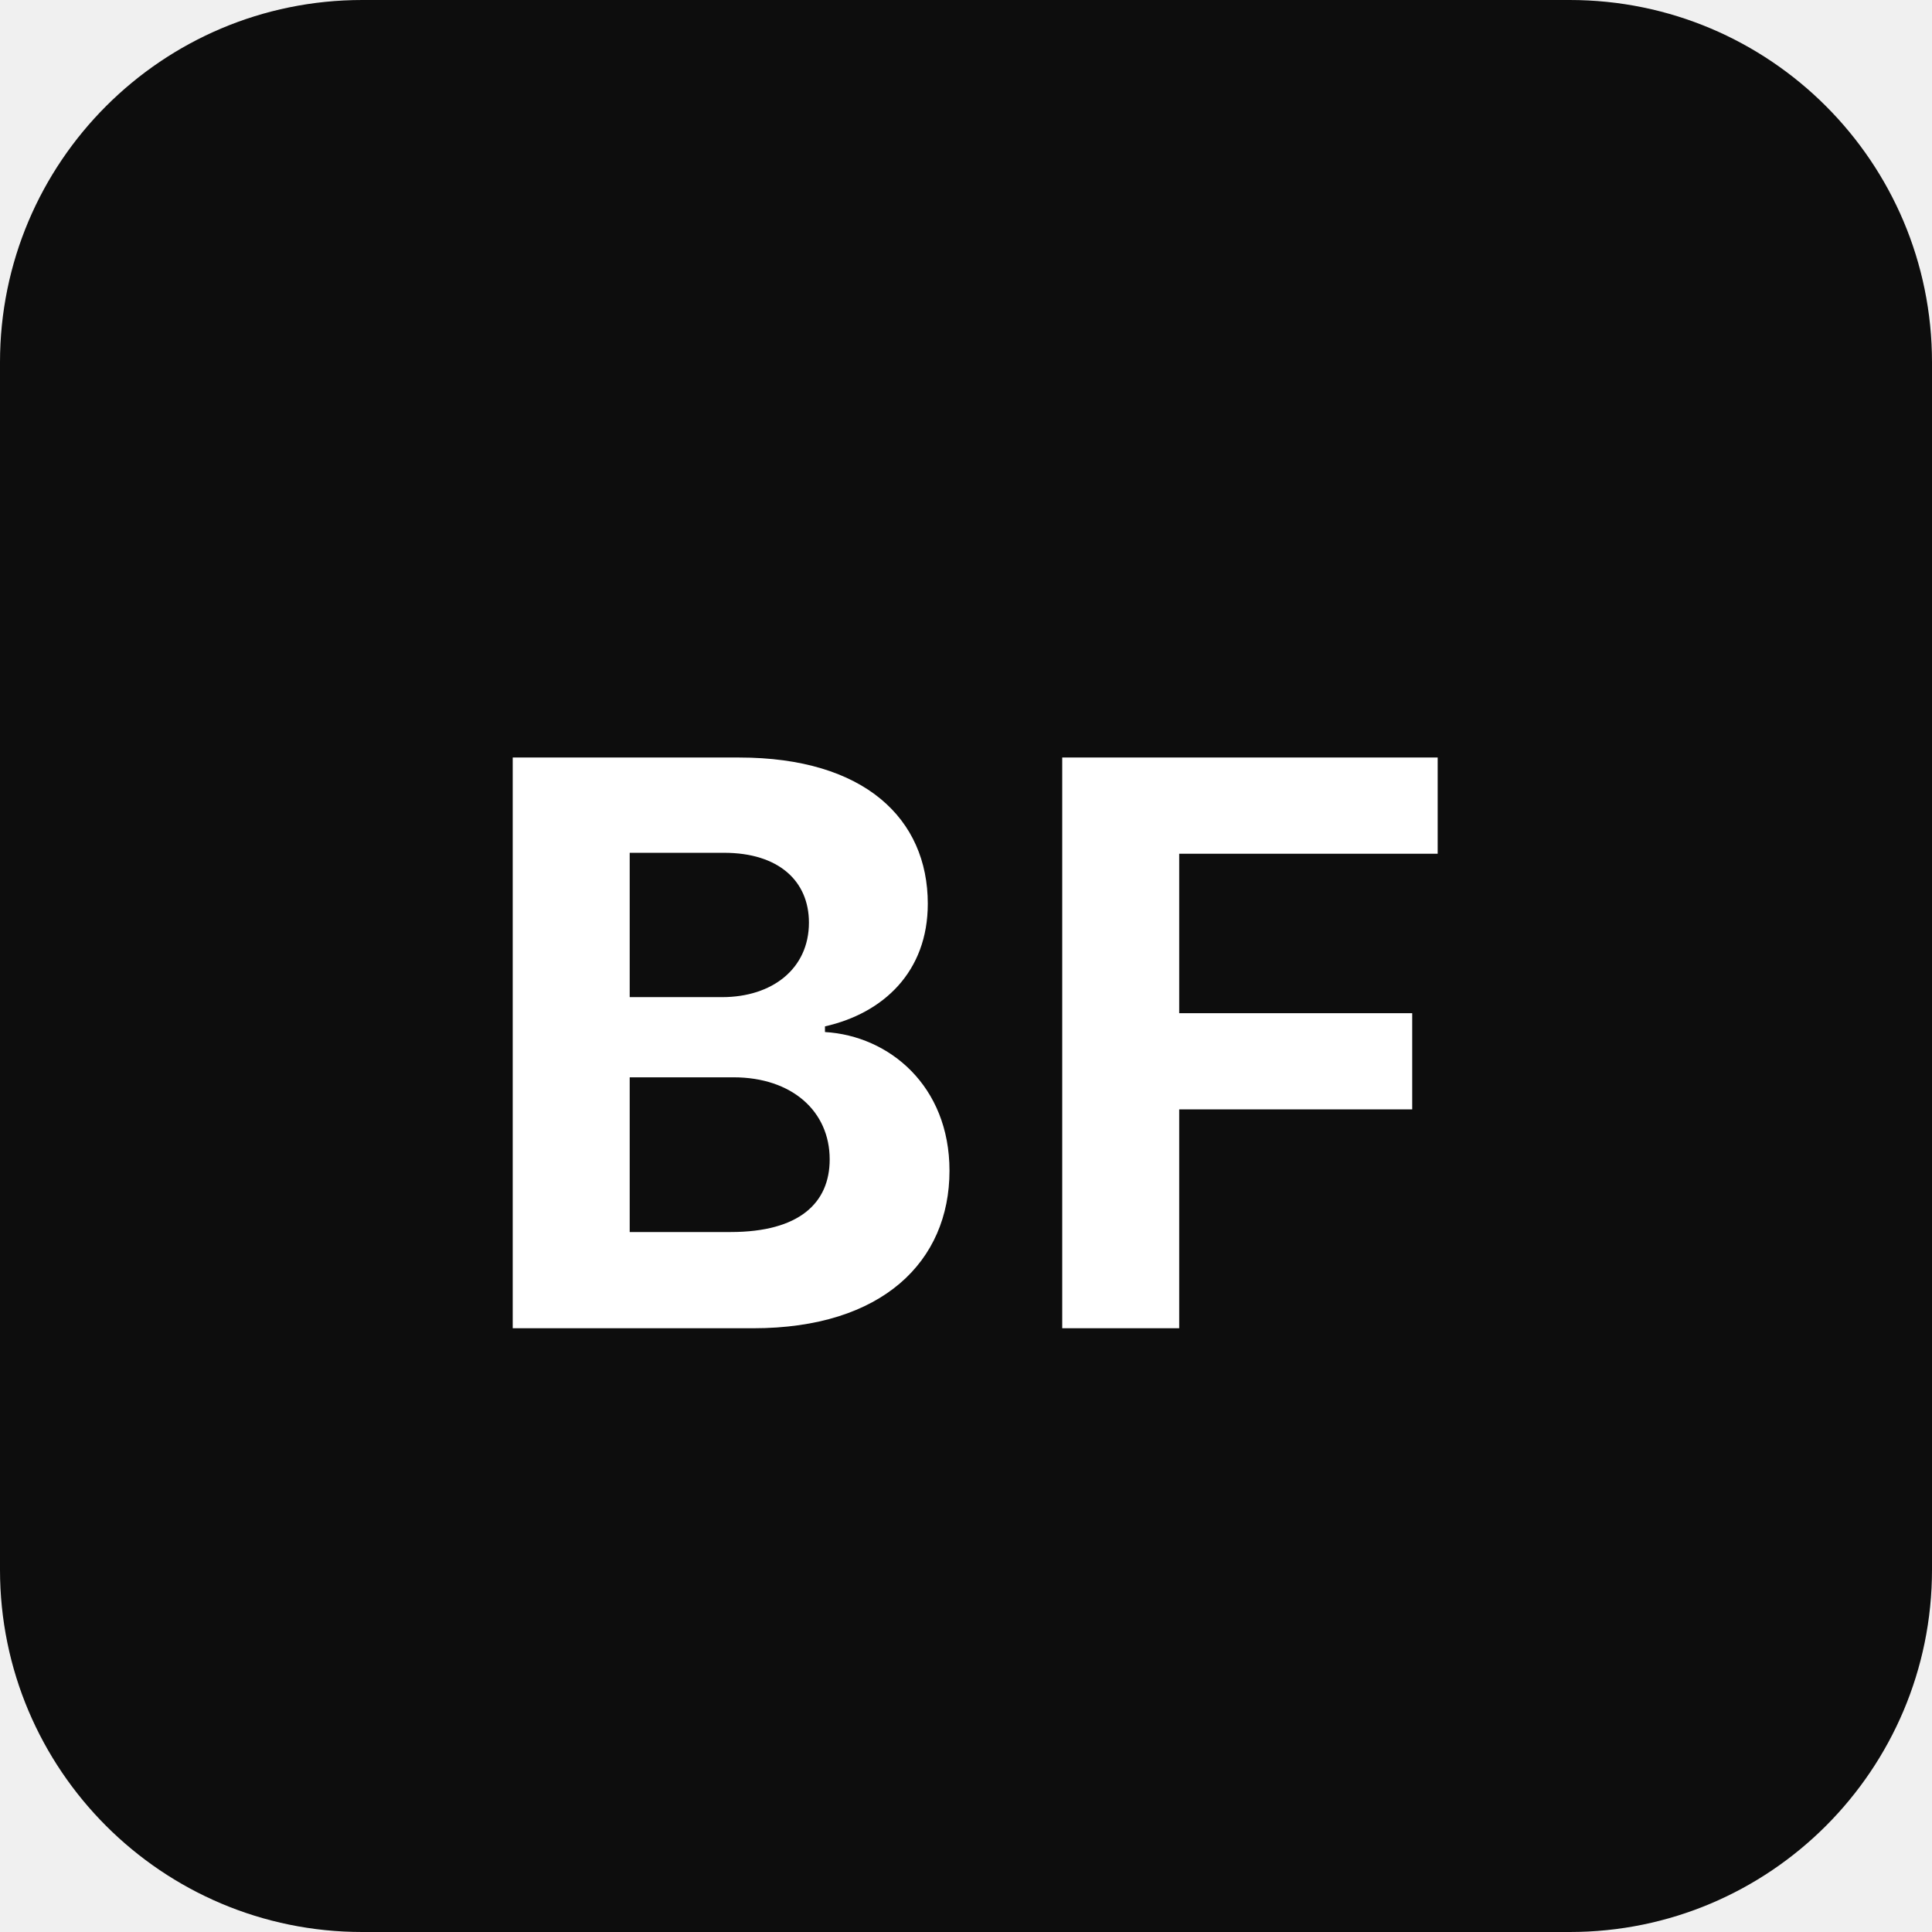
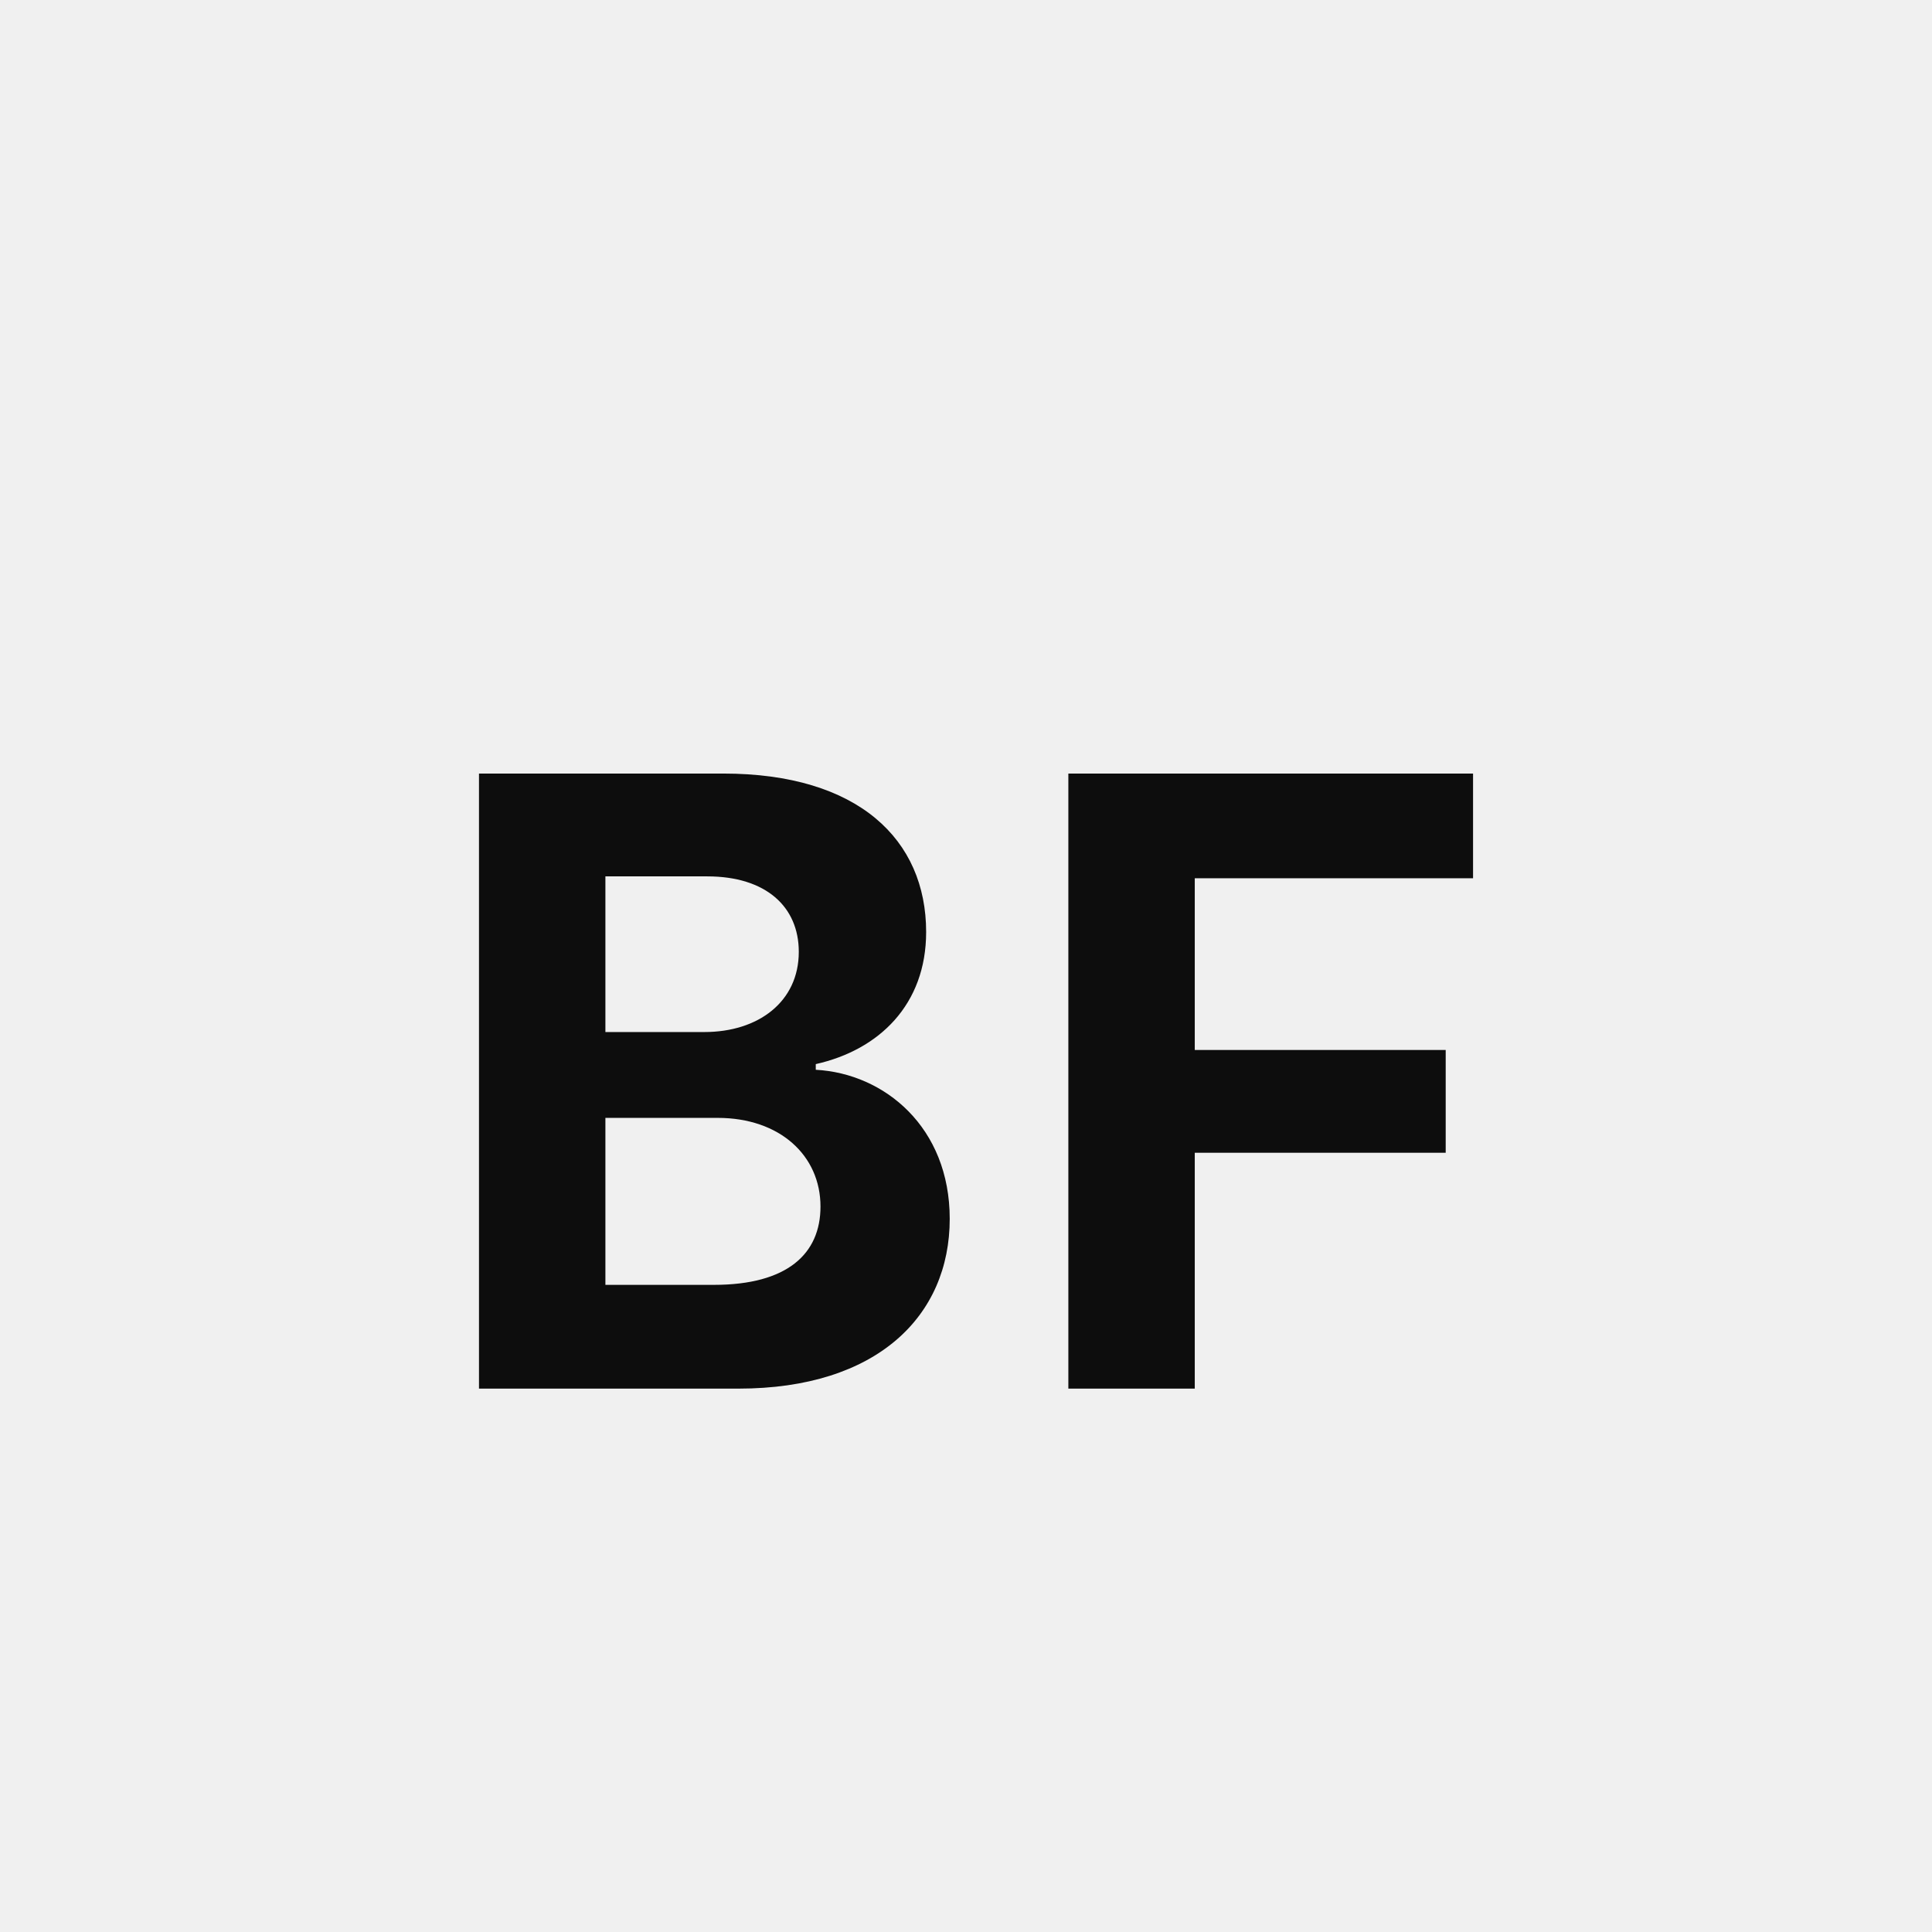
<svg xmlns="http://www.w3.org/2000/svg" viewBox="0 0 32 32" width="32" height="32">
-   <rect width="32" height="32" rx="6" fill="#0d0d0d" />
-   <text x="16" y="22" font-family="system-ui, -apple-system, sans-serif" font-size="13" font-weight="700" fill="#ffffff" text-anchor="middle" letter-spacing="0.5">BF</text>
+   <text x="16" y="23" font-family="system-ui, -apple-system, sans-serif" font-size="14" font-weight="700" fill="#0d0d0d" text-anchor="middle" letter-spacing="0.5">BF</text>
</svg>
